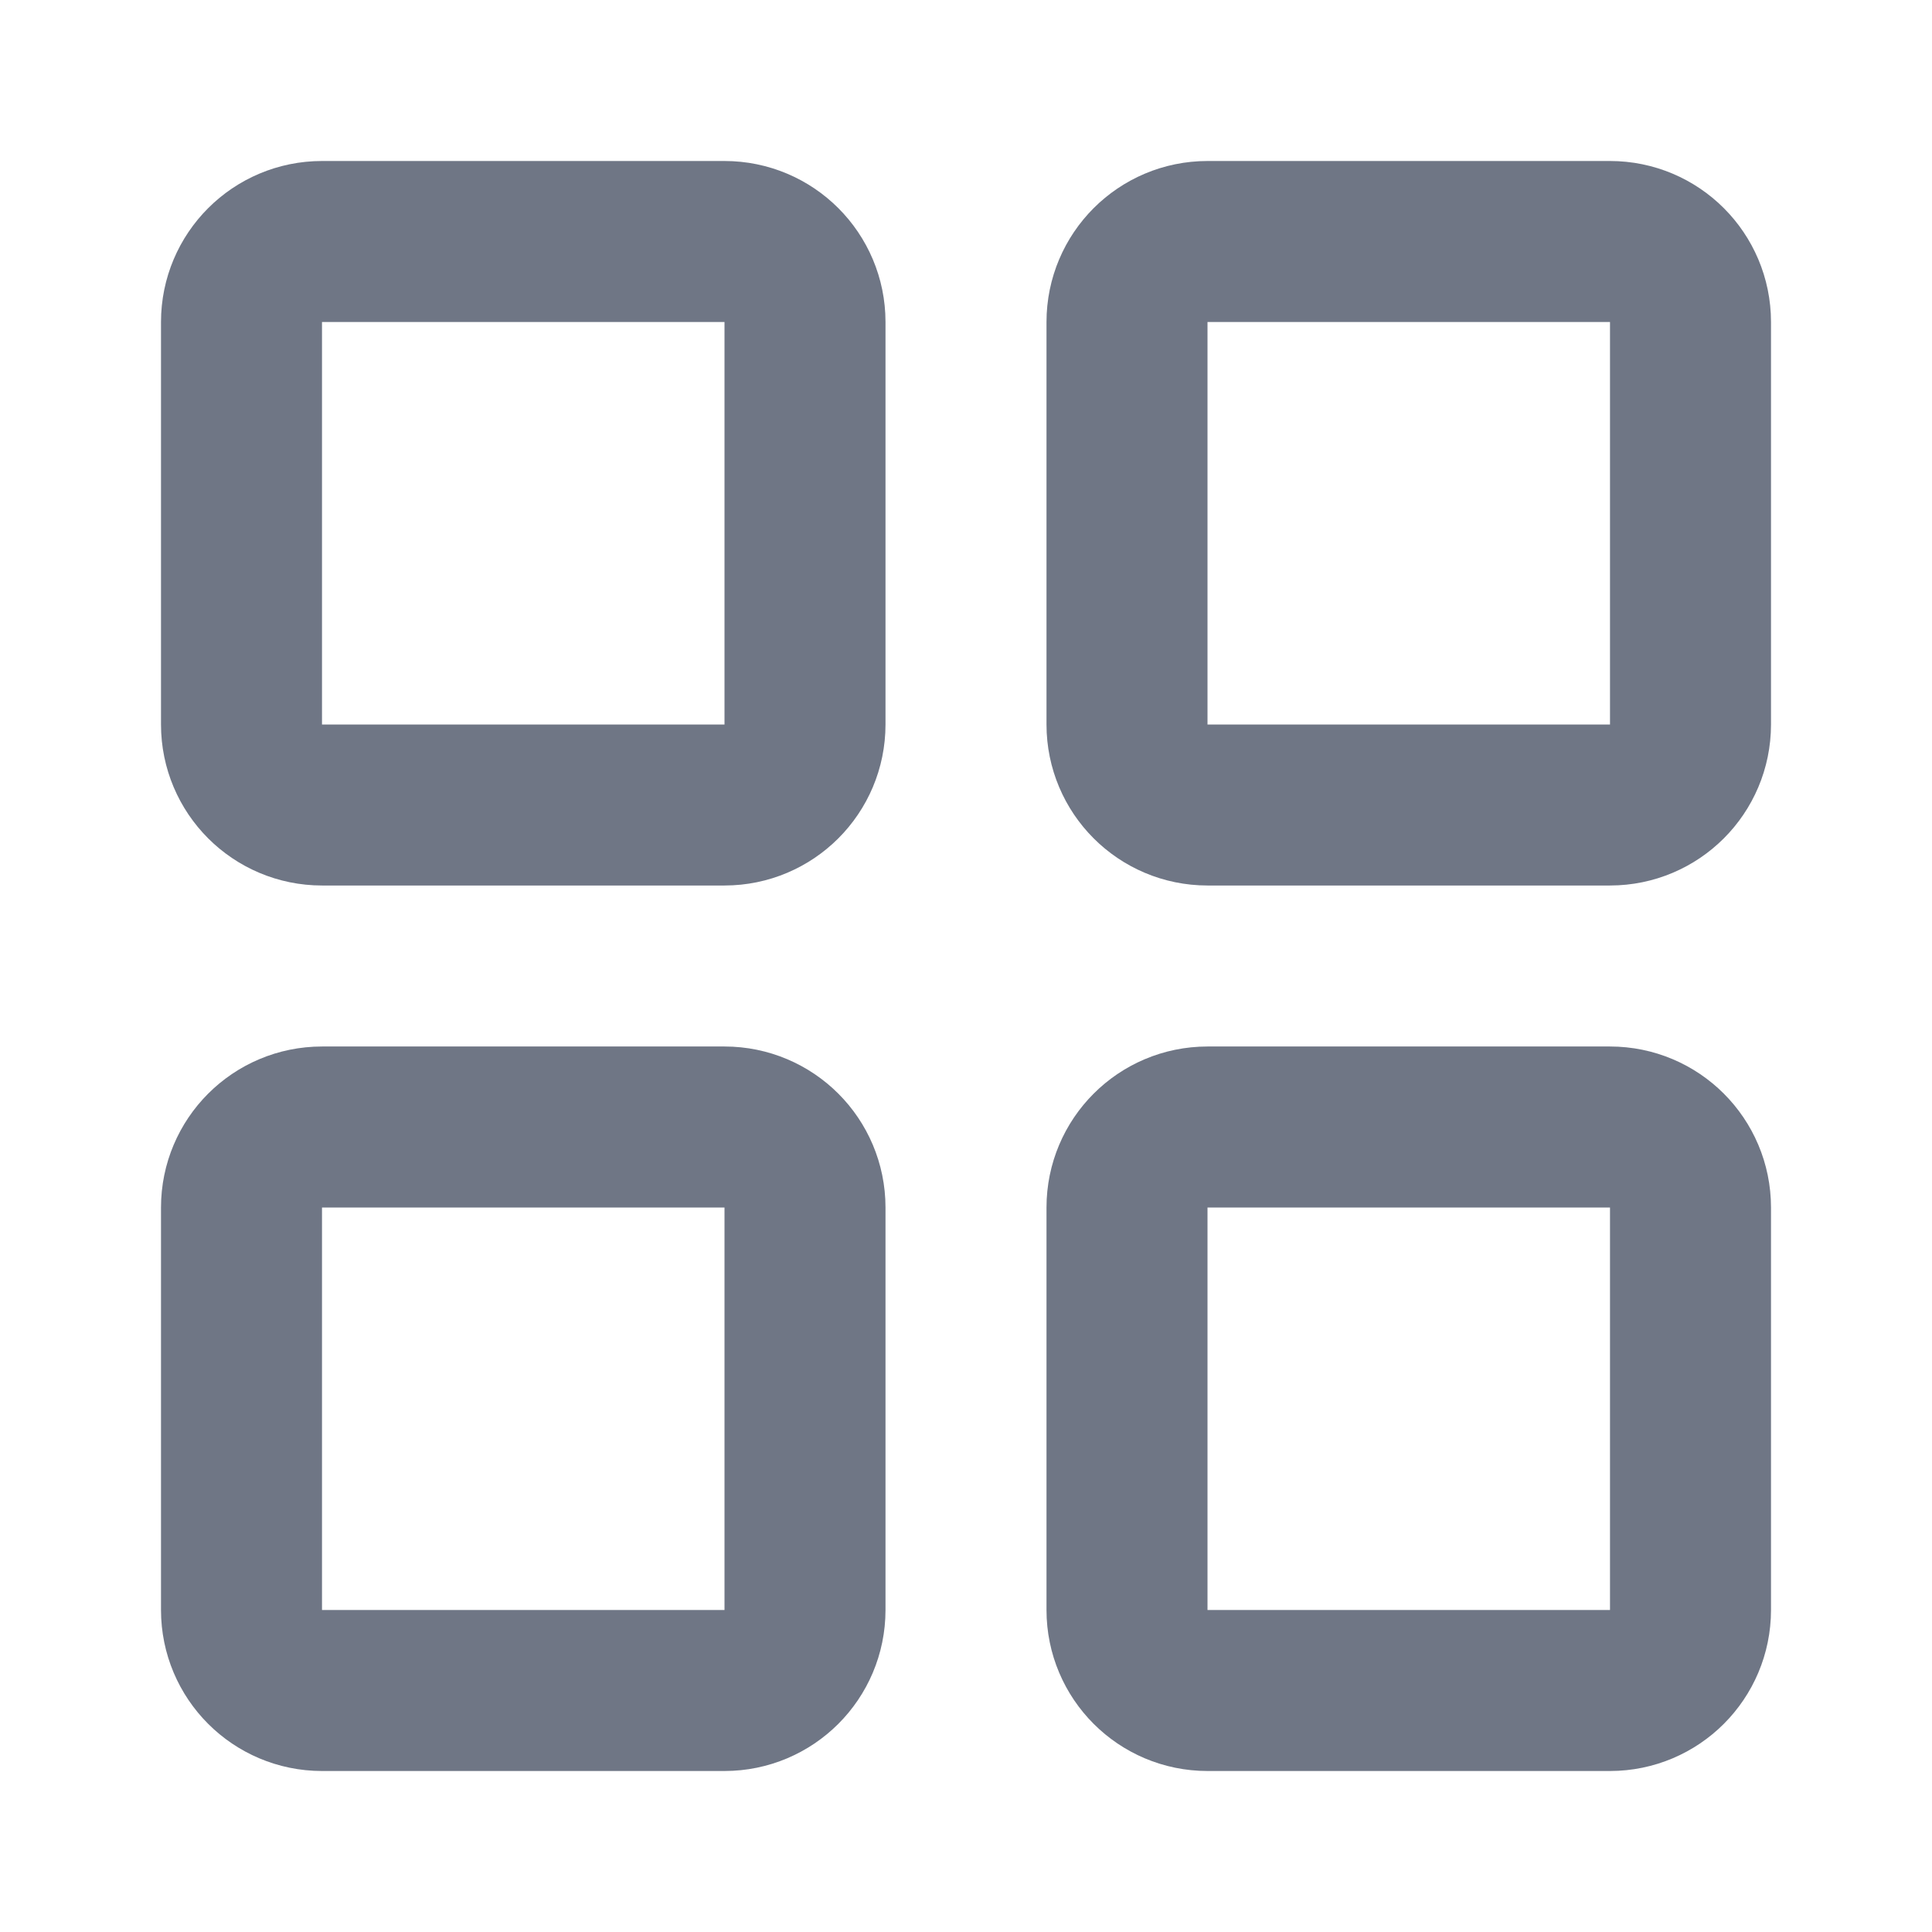
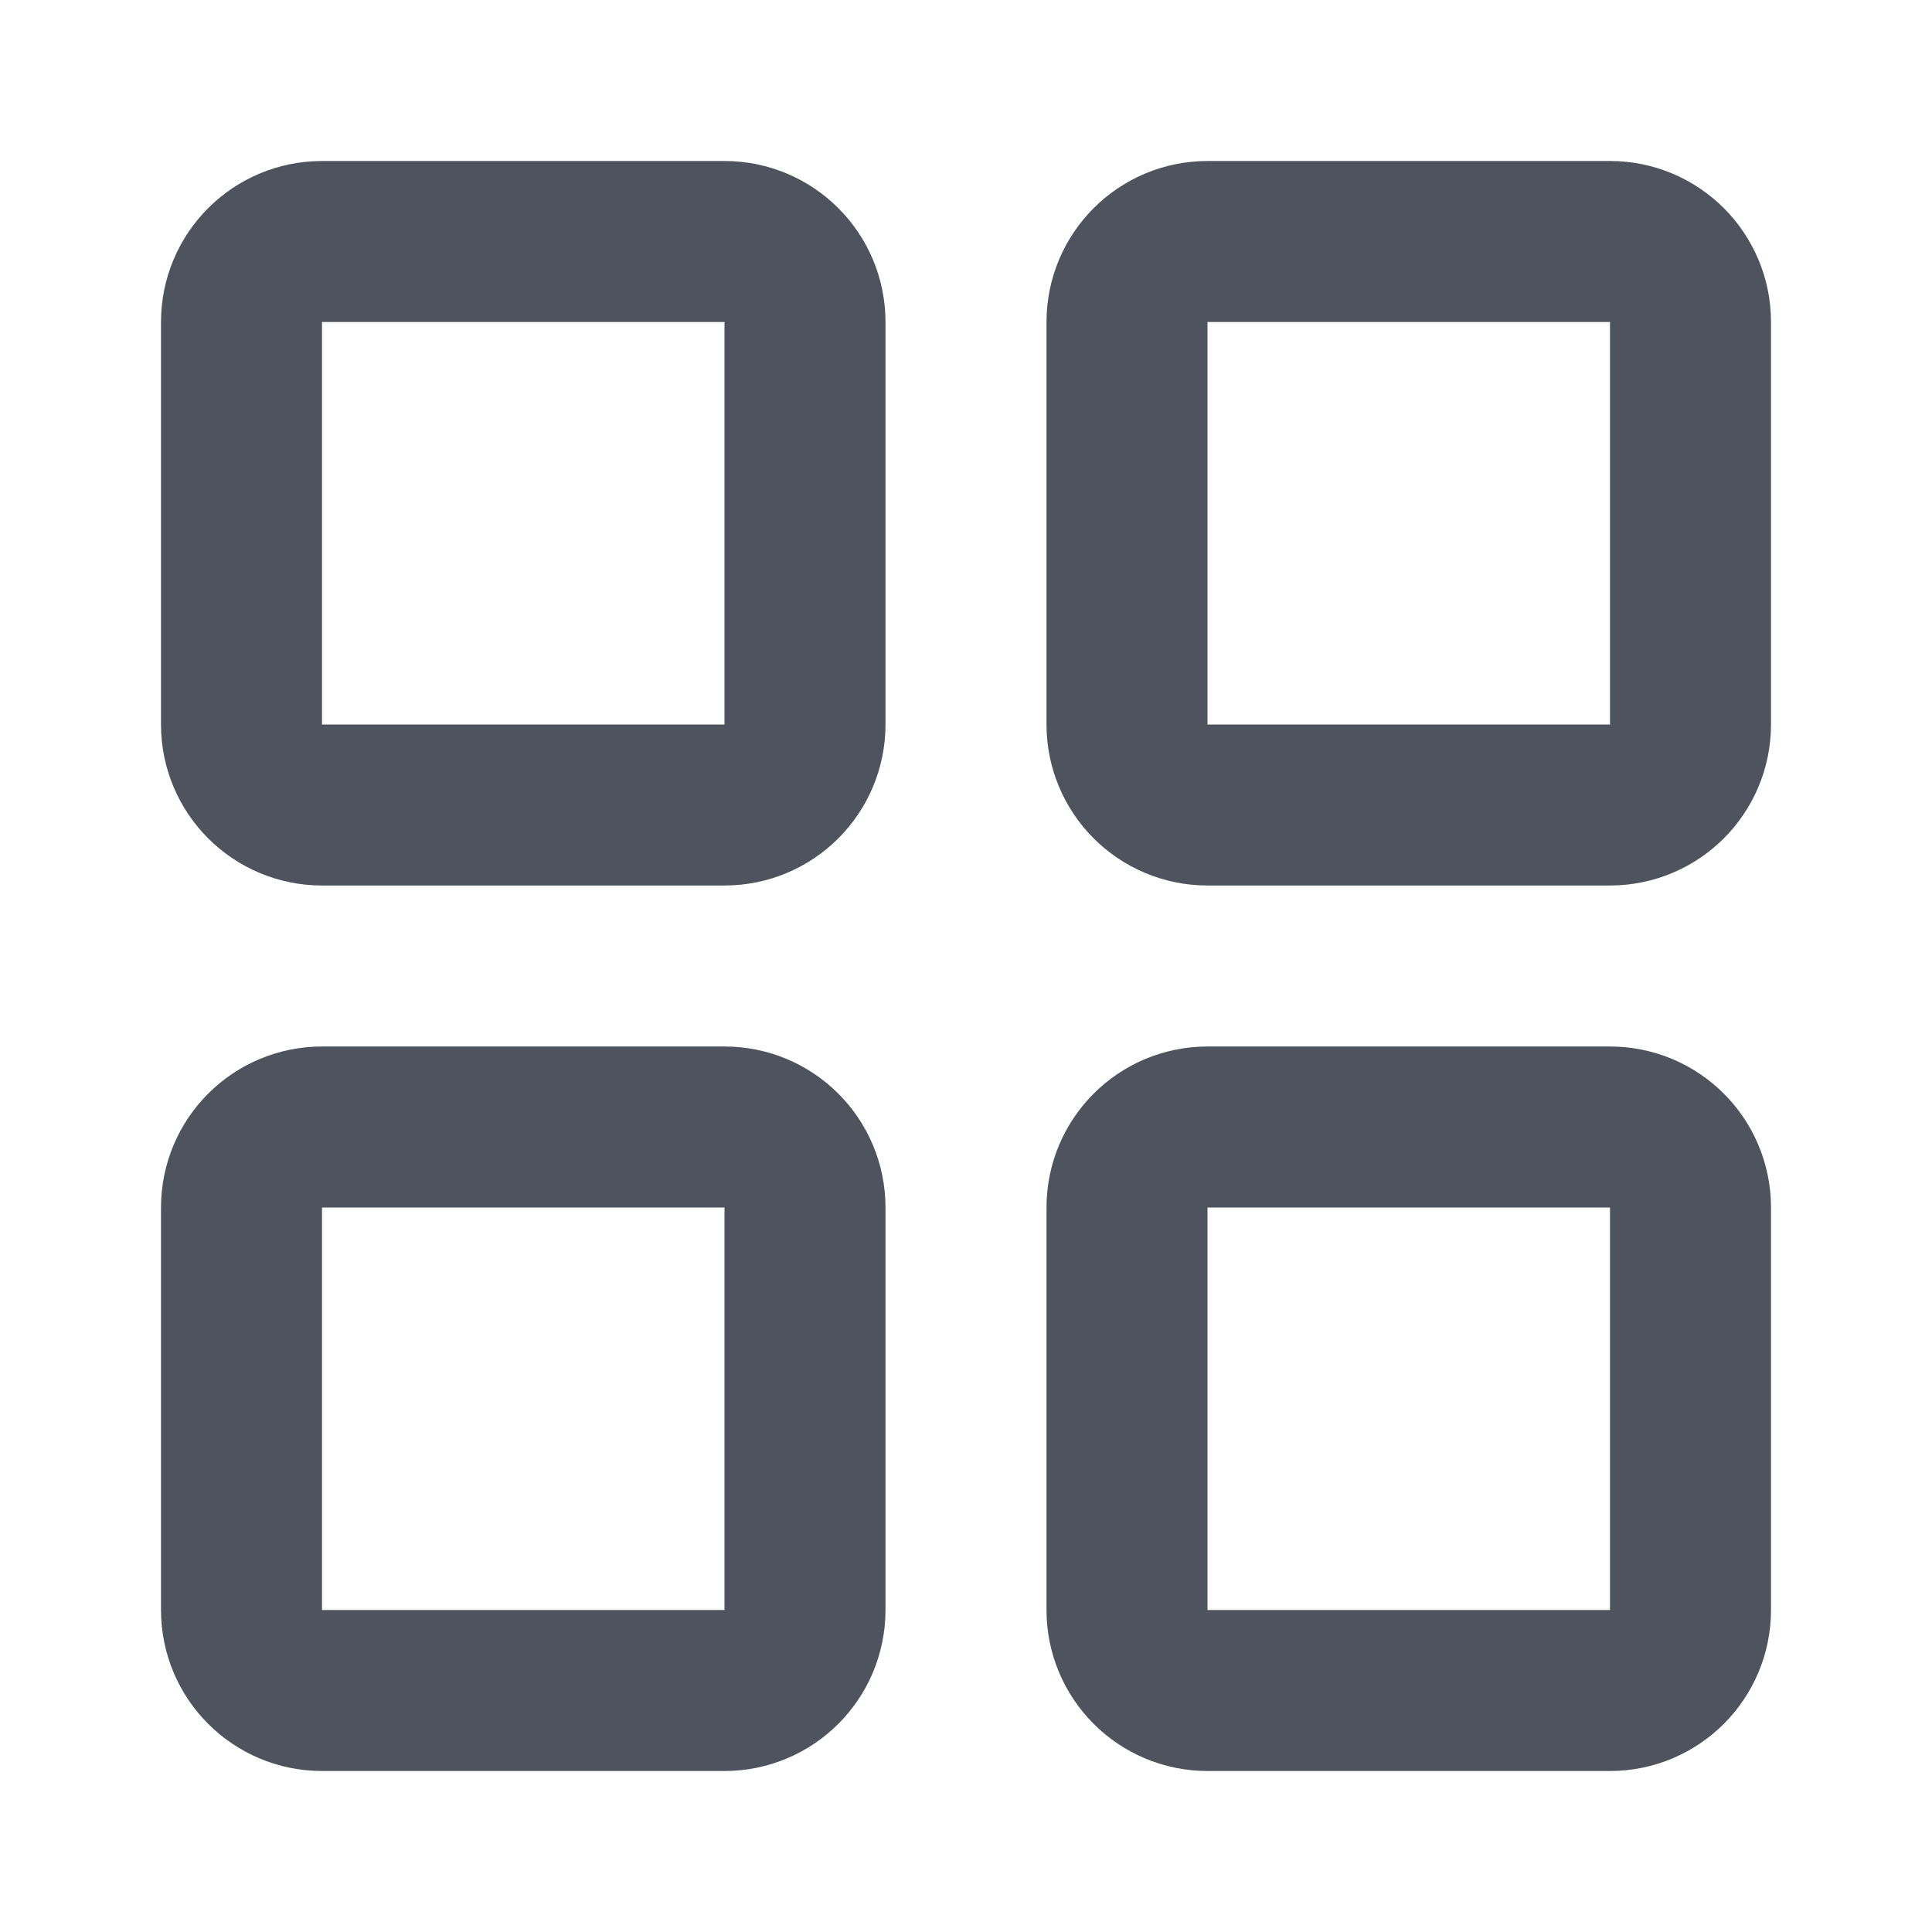
- <svg xmlns="http://www.w3.org/2000/svg" width="16" height="16" fill="none" stroke="#6f7685" stroke-linecap="round" stroke-linejoin="round" stroke-width="2" viewBox="0 0 24 24">
+ <svg xmlns="http://www.w3.org/2000/svg" width="16" height="16" fill="none" stroke="#4e535d" stroke-linecap="round" stroke-linejoin="round" stroke-width="2" viewBox="0 0 24 24">
  <rect width="7" height="7" x="3" y="3" rx="1" />
  <rect width="7" height="7" x="14" y="3" rx="1" />
  <rect width="7" height="7" x="14" y="14" rx="1" />
  <rect width="7" height="7" x="3" y="14" rx="1" />
</svg>
